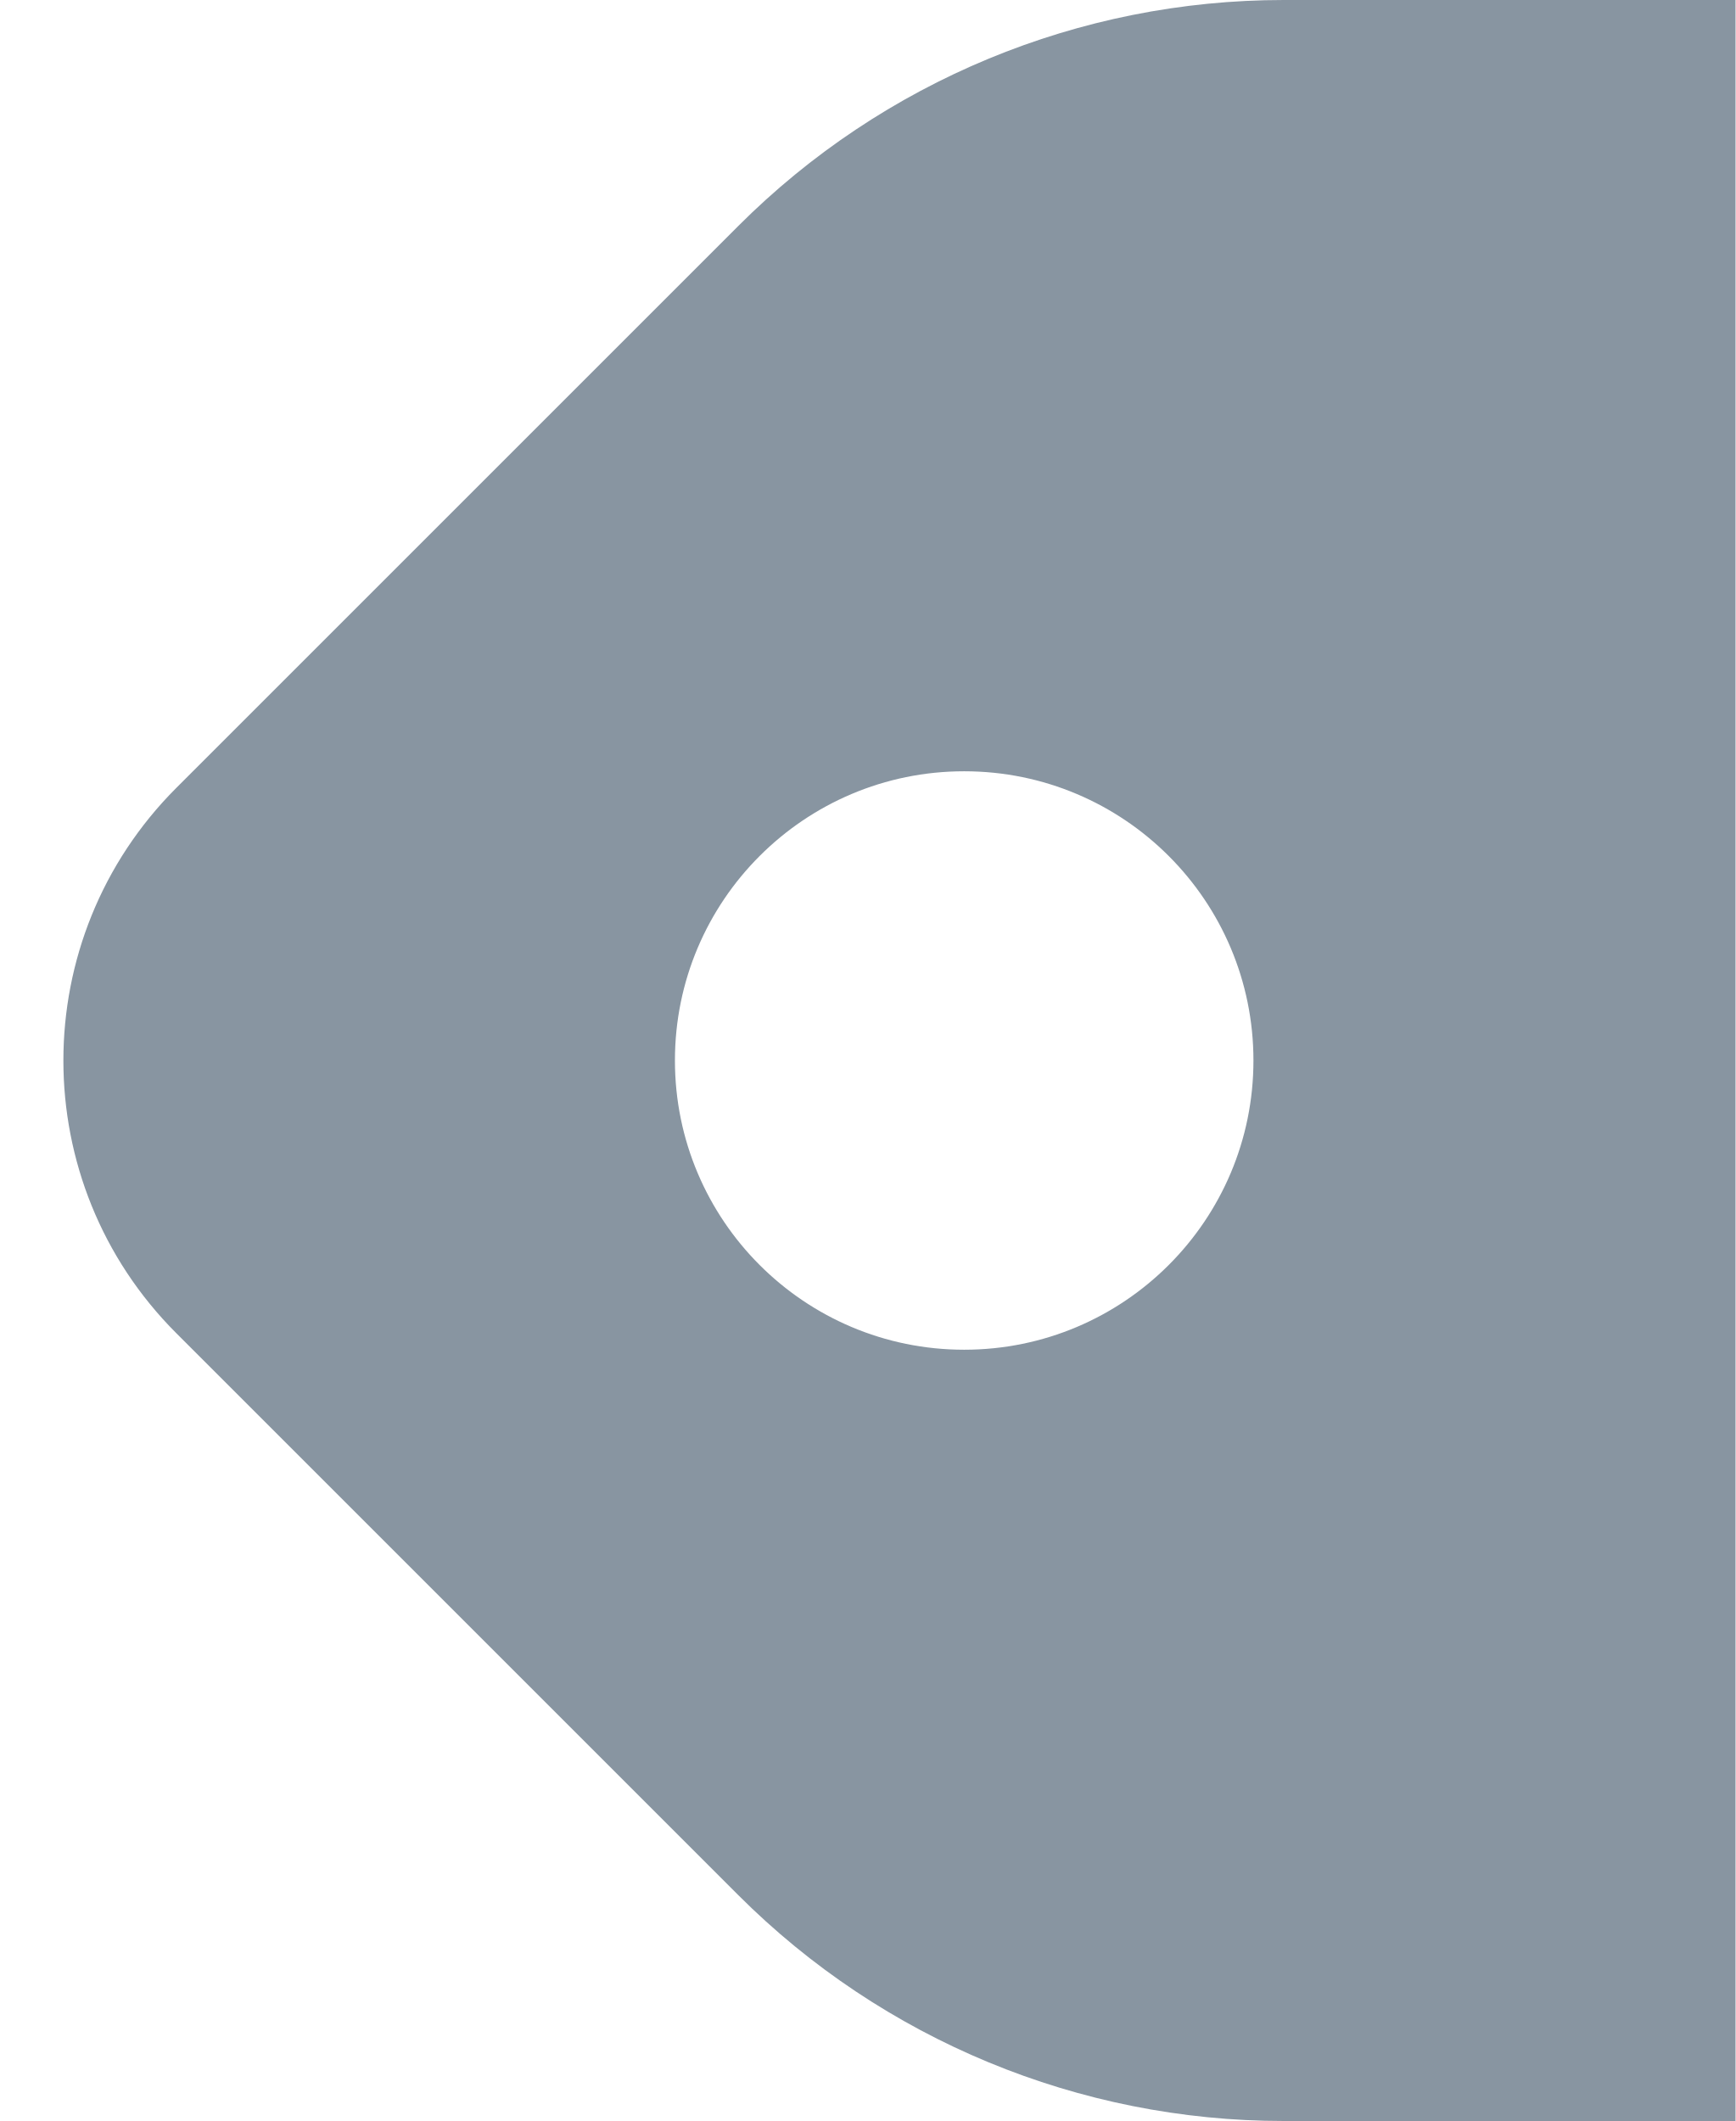
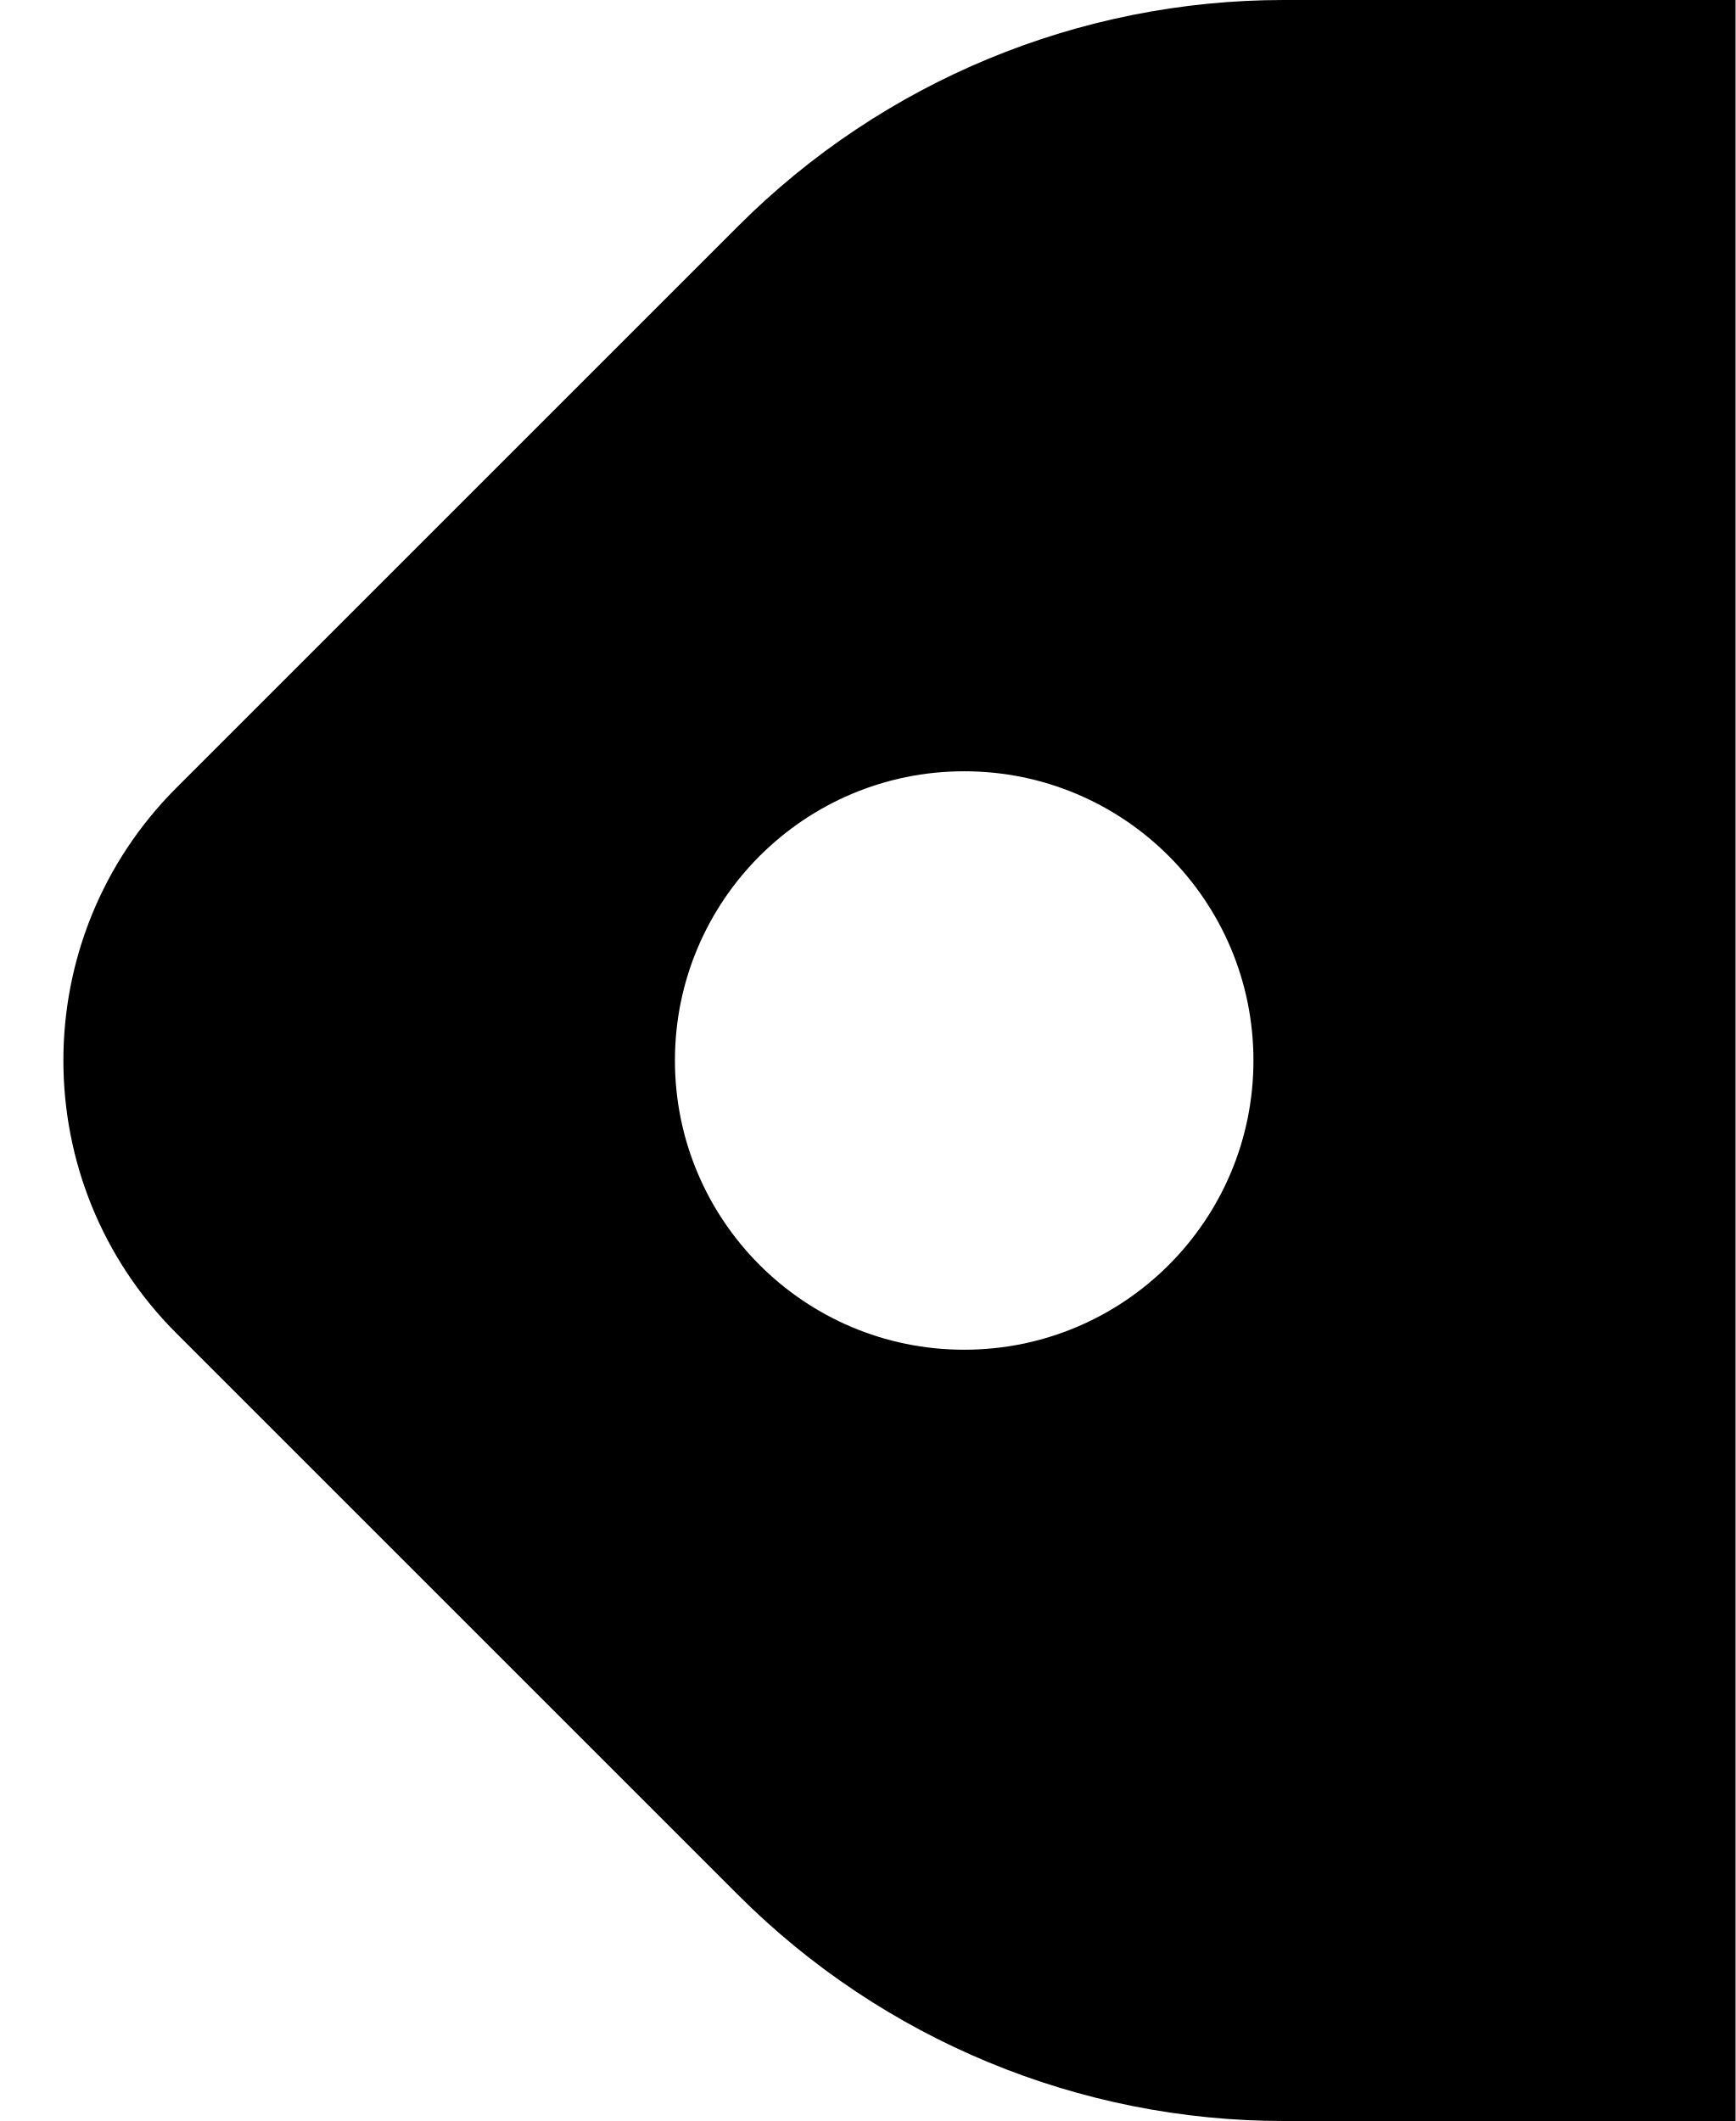
<svg xmlns="http://www.w3.org/2000/svg" viewBox="-2261 3991 18 22">
  <g transform="translate(-2261 3991)" id="label-edge">
    <rect fill="none" width="18" height="22" />
-     <path fill="#8895a1" d="M7.657,19.657,1.829,13.829a4,4,0,0,1,0-5.657L7.657,2.344A8,8,0,0,1,13.314,0H18V22H13.314A8,8,0,0,1,7.657,19.657ZM10,8a3,3,0,1,0,3,3A3,3,0,0,0,10,8Z" />
+     <path d="M7.657,19.657,1.829,13.829a4,4,0,0,1,0-5.657L7.657,2.344A8,8,0,0,1,13.314,0H18V22H13.314A8,8,0,0,1,7.657,19.657ZM10,8a3,3,0,1,0,3,3A3,3,0,0,0,10,8Z" />
  </g>
</svg>
